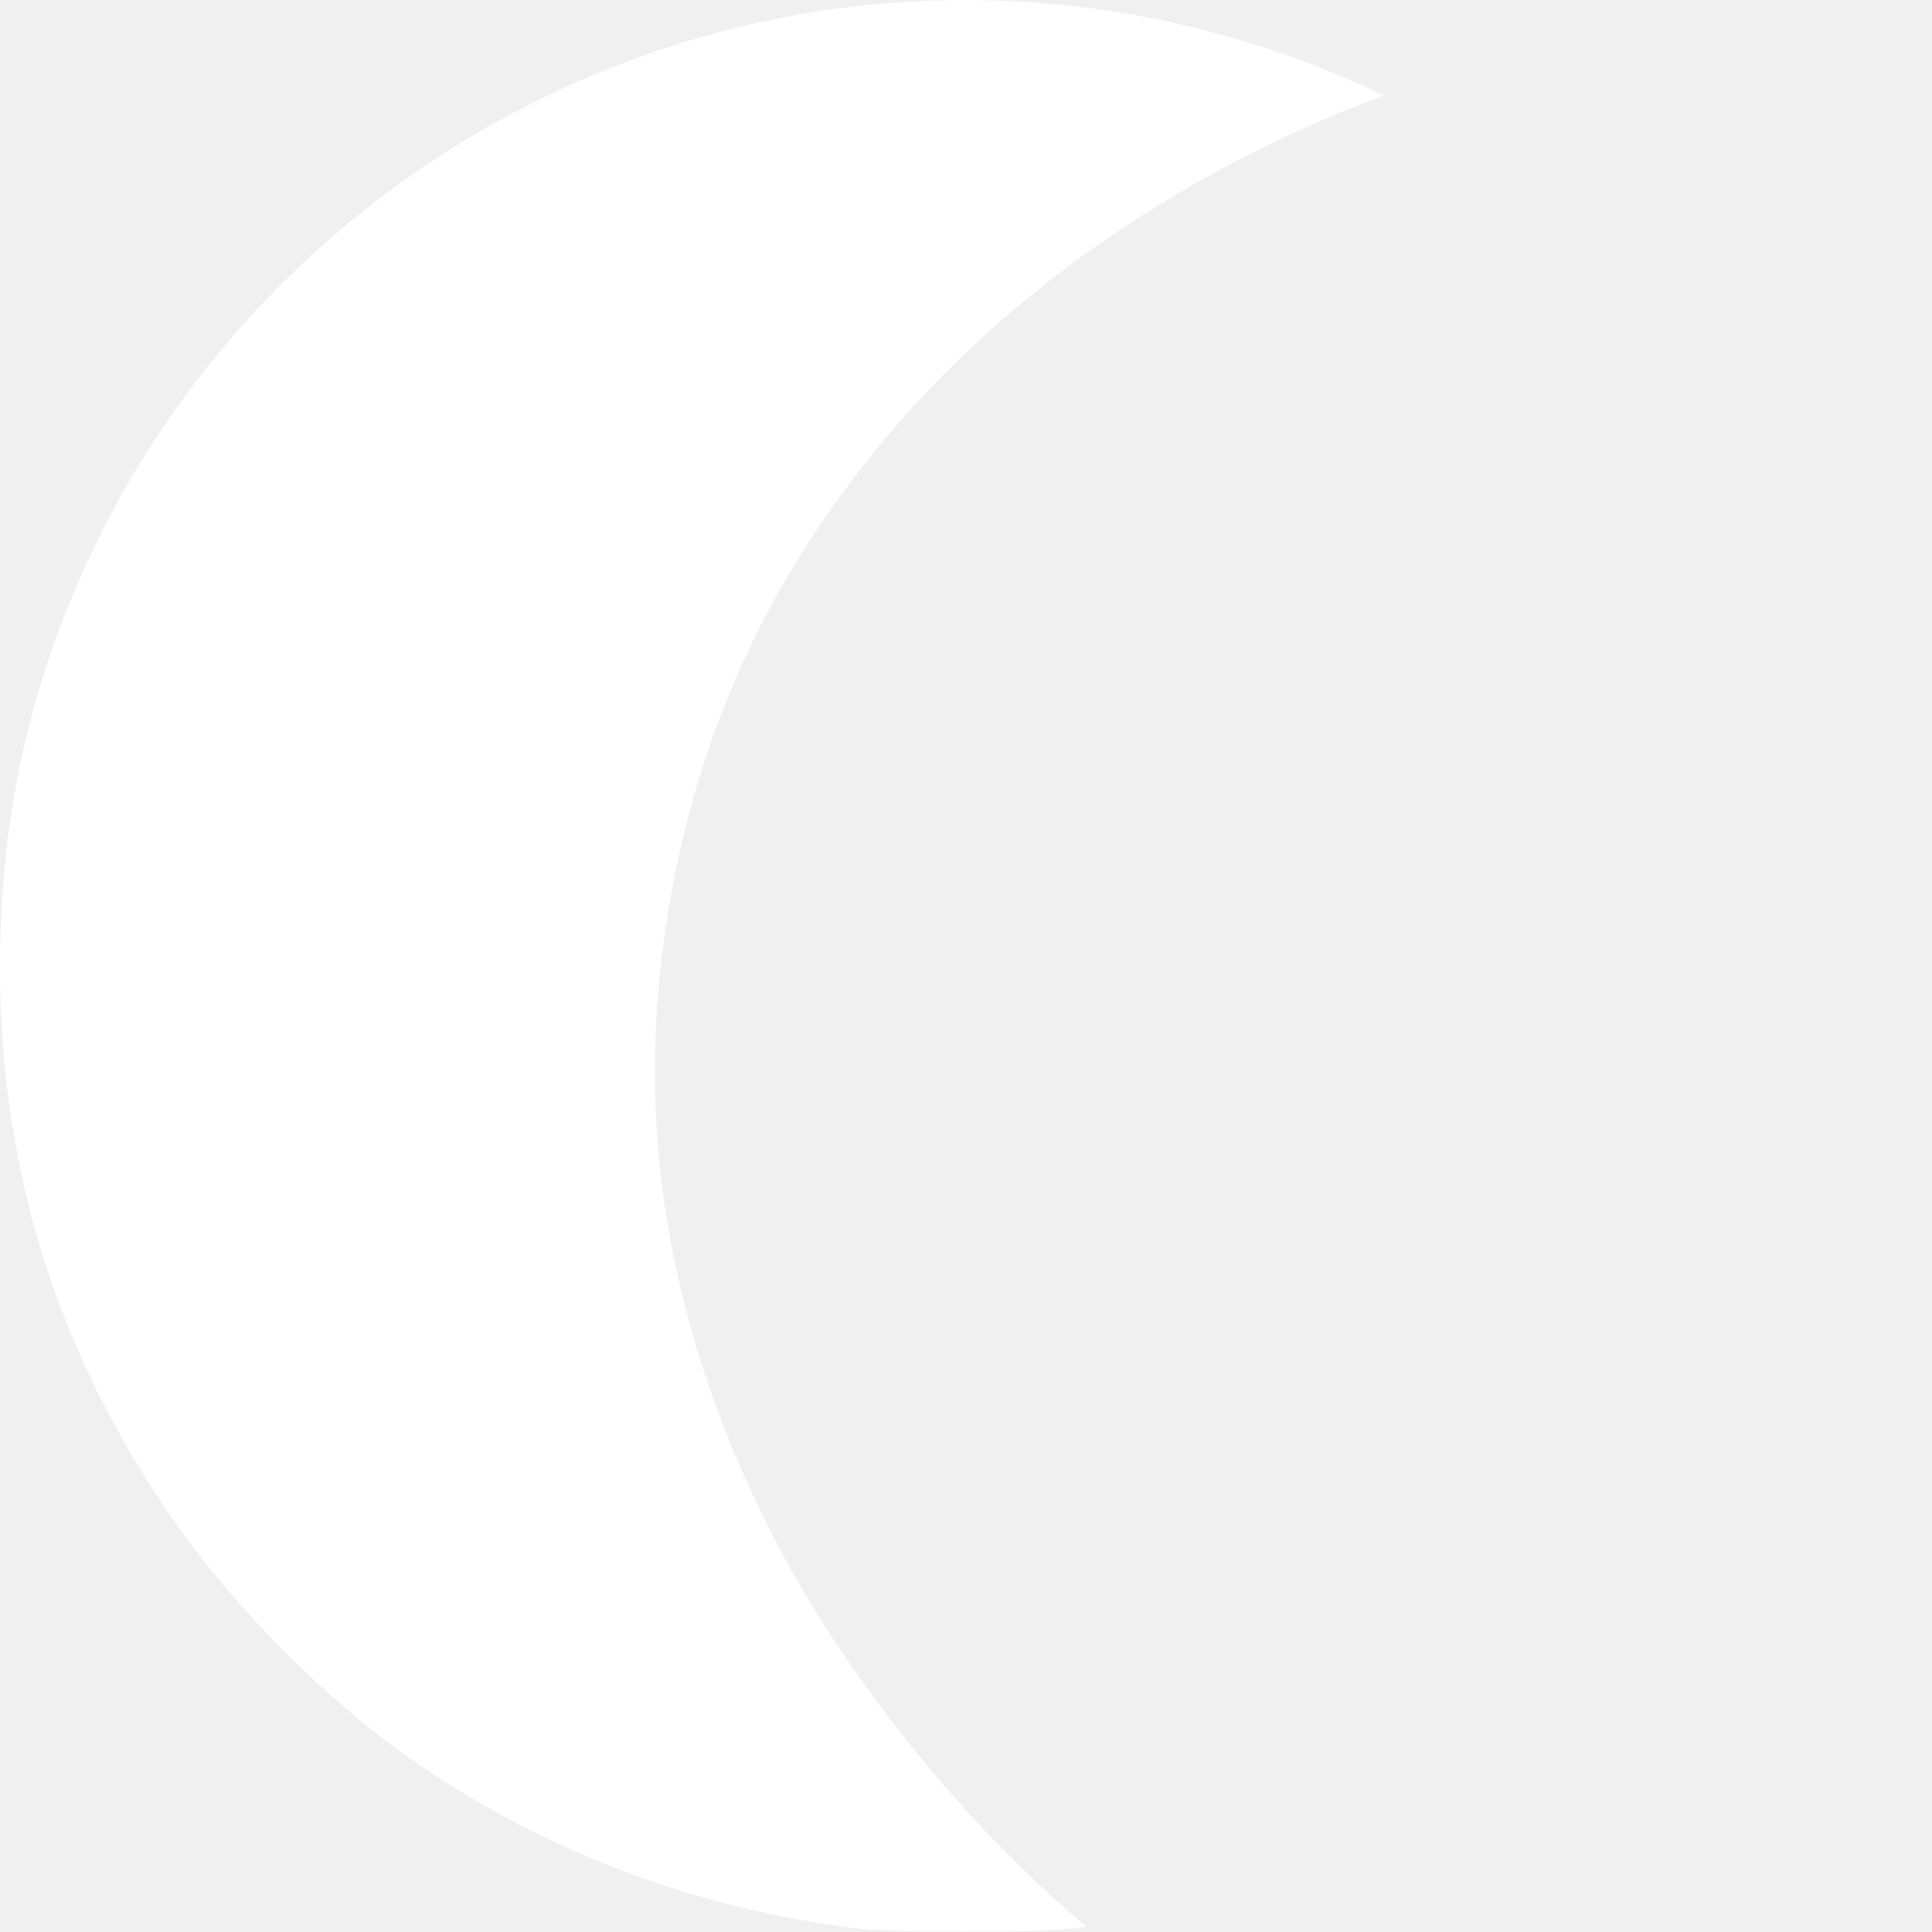
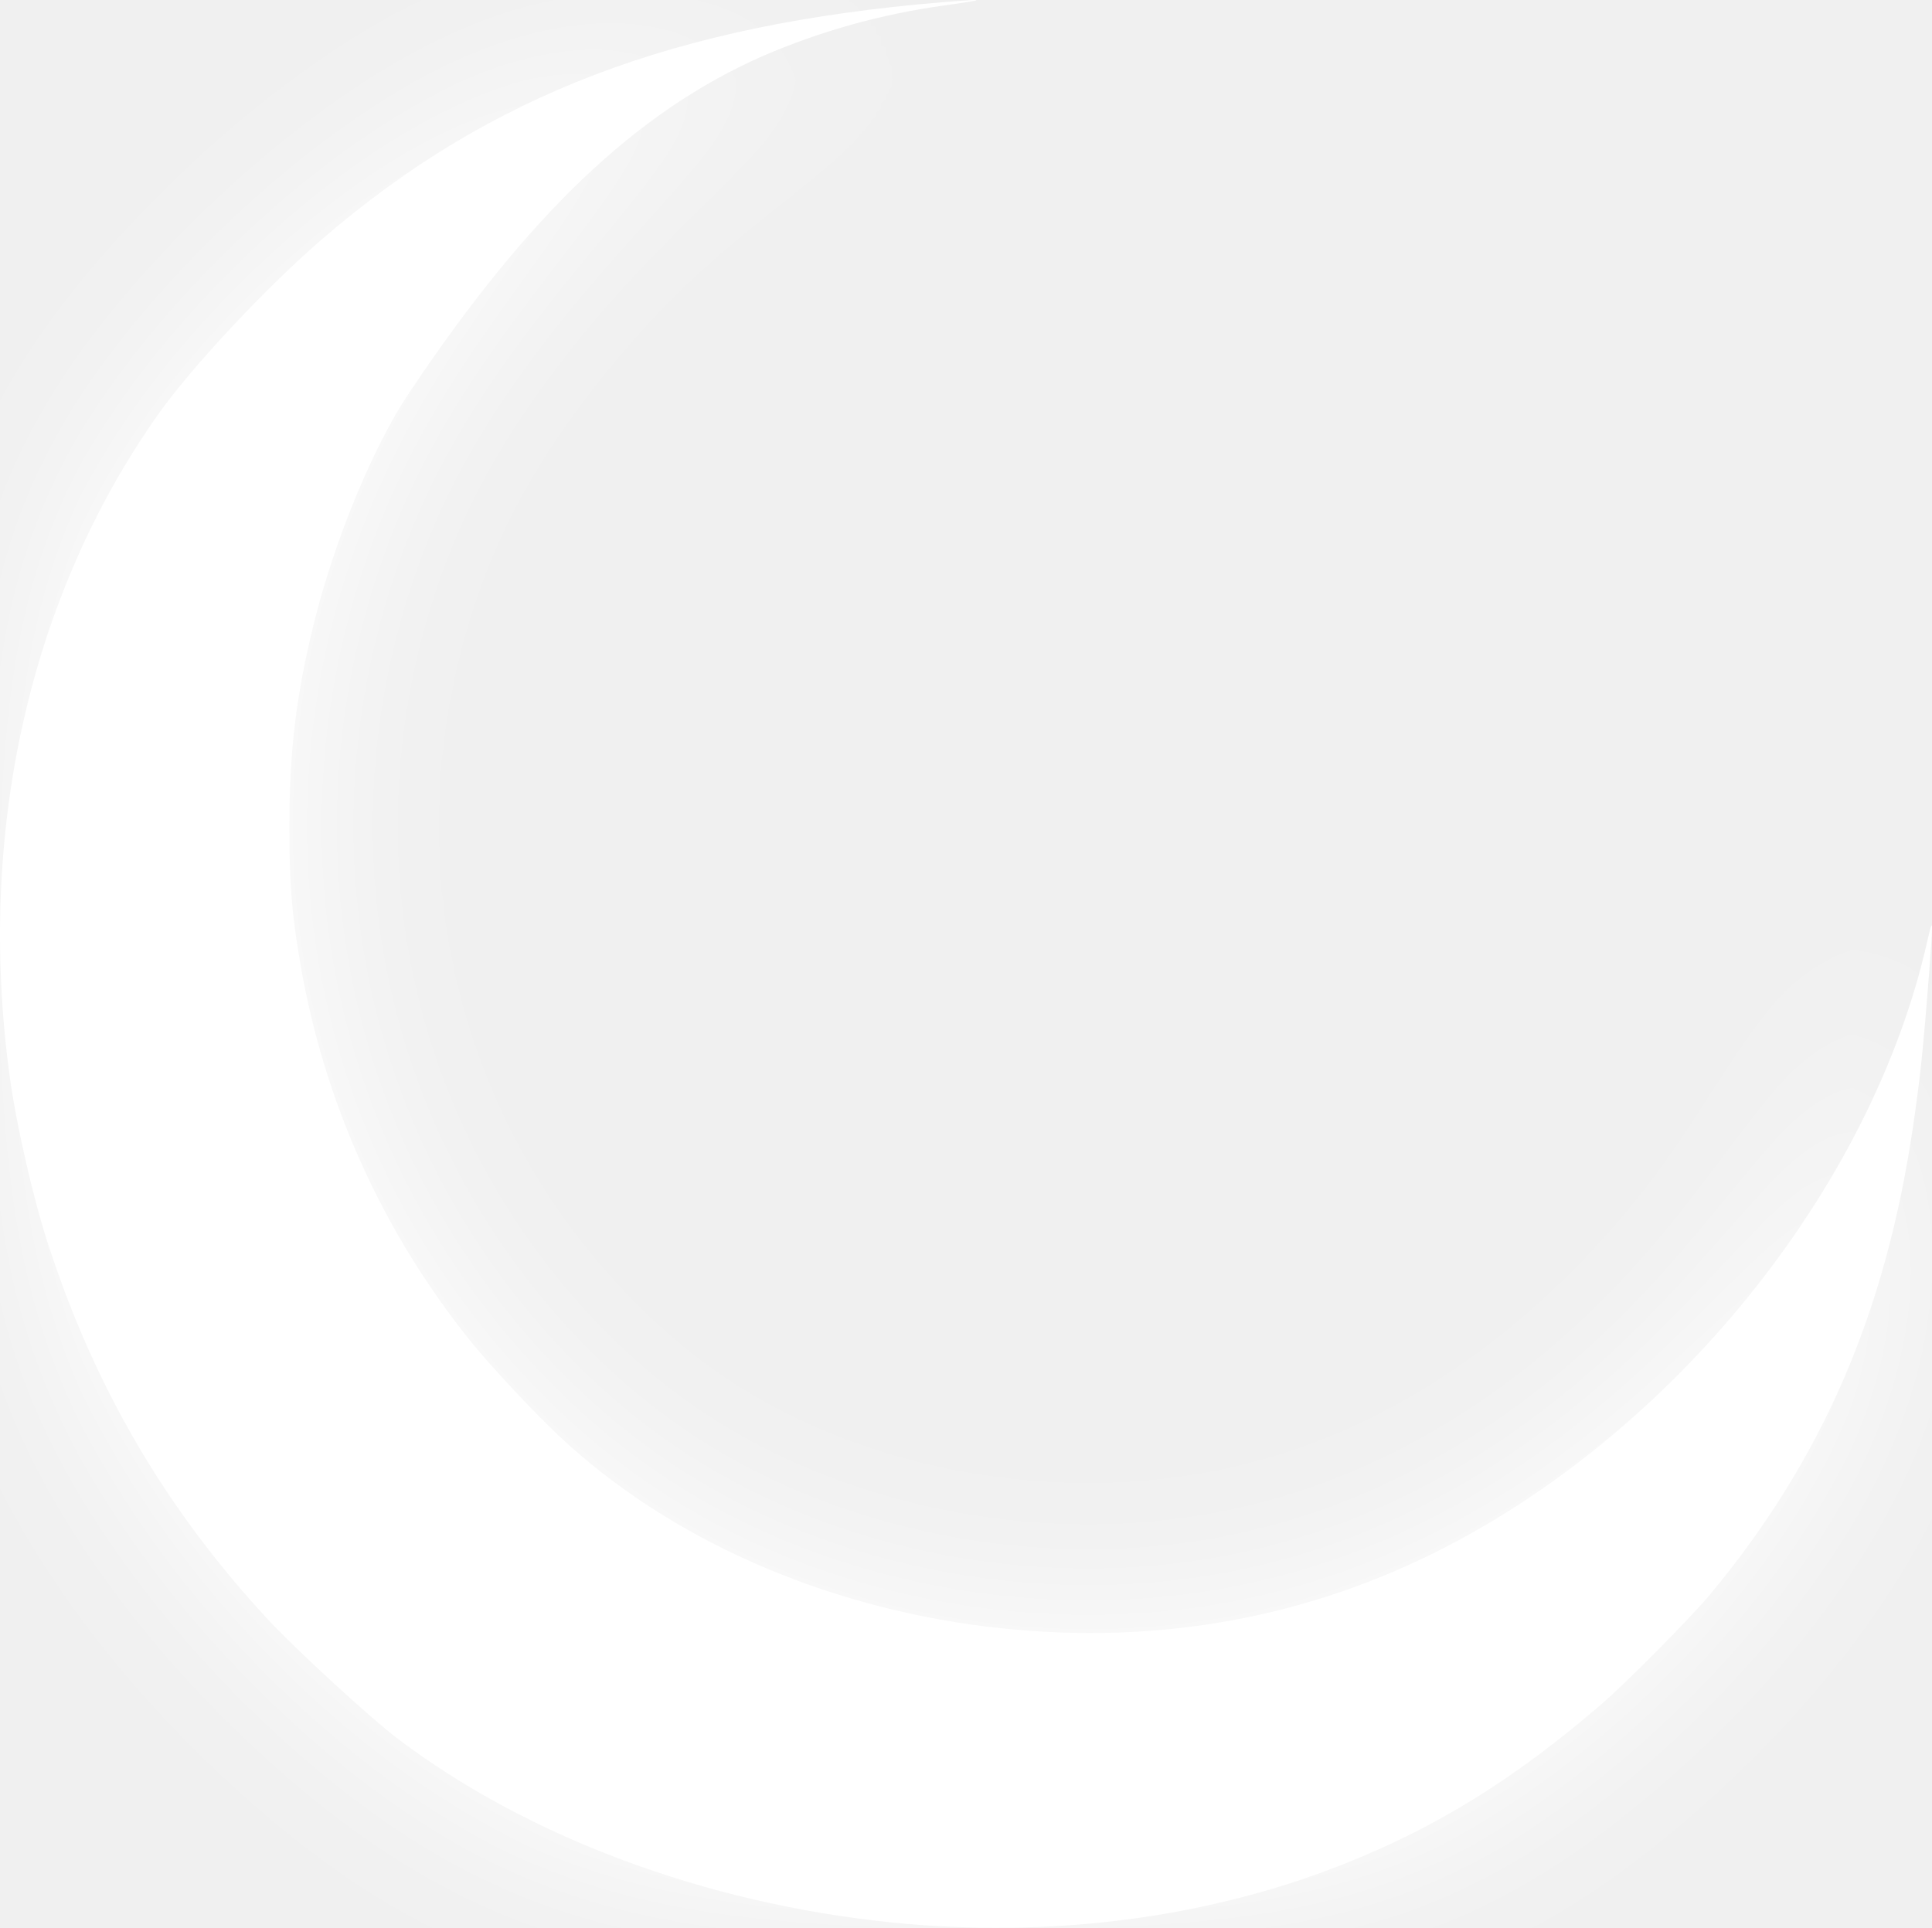
- <svg xmlns="http://www.w3.org/2000/svg" viewBox="0 0 586.52 586.36">
+ <svg xmlns="http://www.w3.org/2000/svg" viewBox="0 0 1138.73 1136.36">
  <defs>
-     <style>.cls-1{filter:url(#luminosity-invert-noclip);}.cls-2{fill:#fff;}.cls-3{mask:url(#mask);}</style>
-     <filter id="luminosity-invert-noclip" x="0" y="0" width="1022.03" height="696.17" filterUnits="userSpaceOnUse" color-interpolation-filters="sRGB">
-       <feColorMatrix values="-1 0 0 0 1 0 -1 0 0 1 0 0 -1 0 1 0 0 0 1 0" result="invert" />
-       <feFlood flood-color="#fff" result="bg" />
-       <feBlend in="invert" in2="bg" />
-     </filter>
-     <mask id="mask" x="0" y="0" width="1022.03" height="696.17" maskUnits="userSpaceOnUse">
-       <g id="Layer_1-2" data-name="Layer 1-2" class="cls-1">
-         <path class="cls-2" d="M647.33,5.07C501.57-15.16,357.76,32,273.66,127.43c-35.37,40.22-57.6,84.53-68.37,136.15-14.36,68.75-4.86,135.16,28.84,201.71,20.73,40.92,55.64,85.05,91.68,116.2C370.44,619.85,421.47,649,481.26,670c16.93,5.93,24.32,7.84,58.73,15s41.94,8.4,59.83,9.73c74.29,5.43,145-4.52,208.19-29.48,18.08-7.15,57.7-28.39,74-39.62,77.35-53.44,124.78-126.56,136.88-210.78a274.63,274.63,0,0,0-1.67-92.13C989.64,162.78,836.38,31.34,647.33,5.07Z" />
-       </g>
-     </mask>
+     <style>
+             .cls-1{
+                 fill:#fff;
+                 filter: drop-shadow(0px 0px 50px #fff);
+             }
+         </style>
  </defs>
  <g id="Layer_2" data-name="Layer 2">
-     <g id="Layer_1-2-2" data-name="Layer 1">
-       <g class="cls-3">
-         <g id="Layer_1-2-3" data-name="Layer 1-2">
-           <path class="cls-2" d="M269.1,1c-104,8.5-196.9,72.8-241.4,167C9,207.66,0,248.46,0,293.36c0,59.8,16.2,113.5,49.2,163.1,20.3,30.5,50.9,61.2,80.4,80.9,36.5,24.2,76.1,39.6,120.6,46.7,12.6,2,18,2.3,42.9,2.3s30.3-.3,42.9-2.3c52.3-8.4,99.9-29,140.1-60.8,11.5-9.1,35.9-33.7,45.6-45.9,45.9-58,68.2-127.2,64.4-199.5a274.12,274.12,0,0,0-14.5-76.5C529.3,72.86,404-10,269.1,1Z" />
-         </g>
-       </g>
+     <g id="Layer_1-2" data-name="Layer 1">
+       <path class="cls-1" d="M555.47,1.32c-157.7,13-266.6,54.5-364.9,139-33.6,28.9-78.3,76.7-98.1,105-75.1,107-106,244.8-87,387.4,4,29.8,13.8,72.7,23,101,27.6,84.7,69.4,156,129.3,220.7,16.1,17.4,60.8,58.5,76.7,70.5,76.9,58.1,181,96.9,290.5,108.2,92.9,9.6,185.7-2.2,266.4-34.1,54.7-21.6,100.6-49.9,151.6-93.7,15.2-13,52.9-51.1,65-65.5,65.8-79.3,103.1-165,119.4-274.6,4.3-28.8,6.2-46.8,9.6-91,2.5-33.1,2.5-34.7-1-19.5-32.9,146.2-150.8,291.9-292.5,361.5-81.1,39.8-169.2,54-262.5,42.5-97-12.1-186.6-51.9-250.4-111.3-15.4-14.3-42.1-42.9-54.3-58.2a485.35,485.35,0,0,1-99.2-221c-5.2-30.2-6.5-47.3-6.5-81,0-44.6,4-77.6,14.5-120,12.2-49.2,35-104.2,56.1-135.7,70-104.8,133.7-165.5,208.2-198.4a411.06,411.06,0,0,1,107.1-29.9C582.17-.38,581.87-.88,555.47,1.32Z" />
    </g>
  </g>
</svg>
